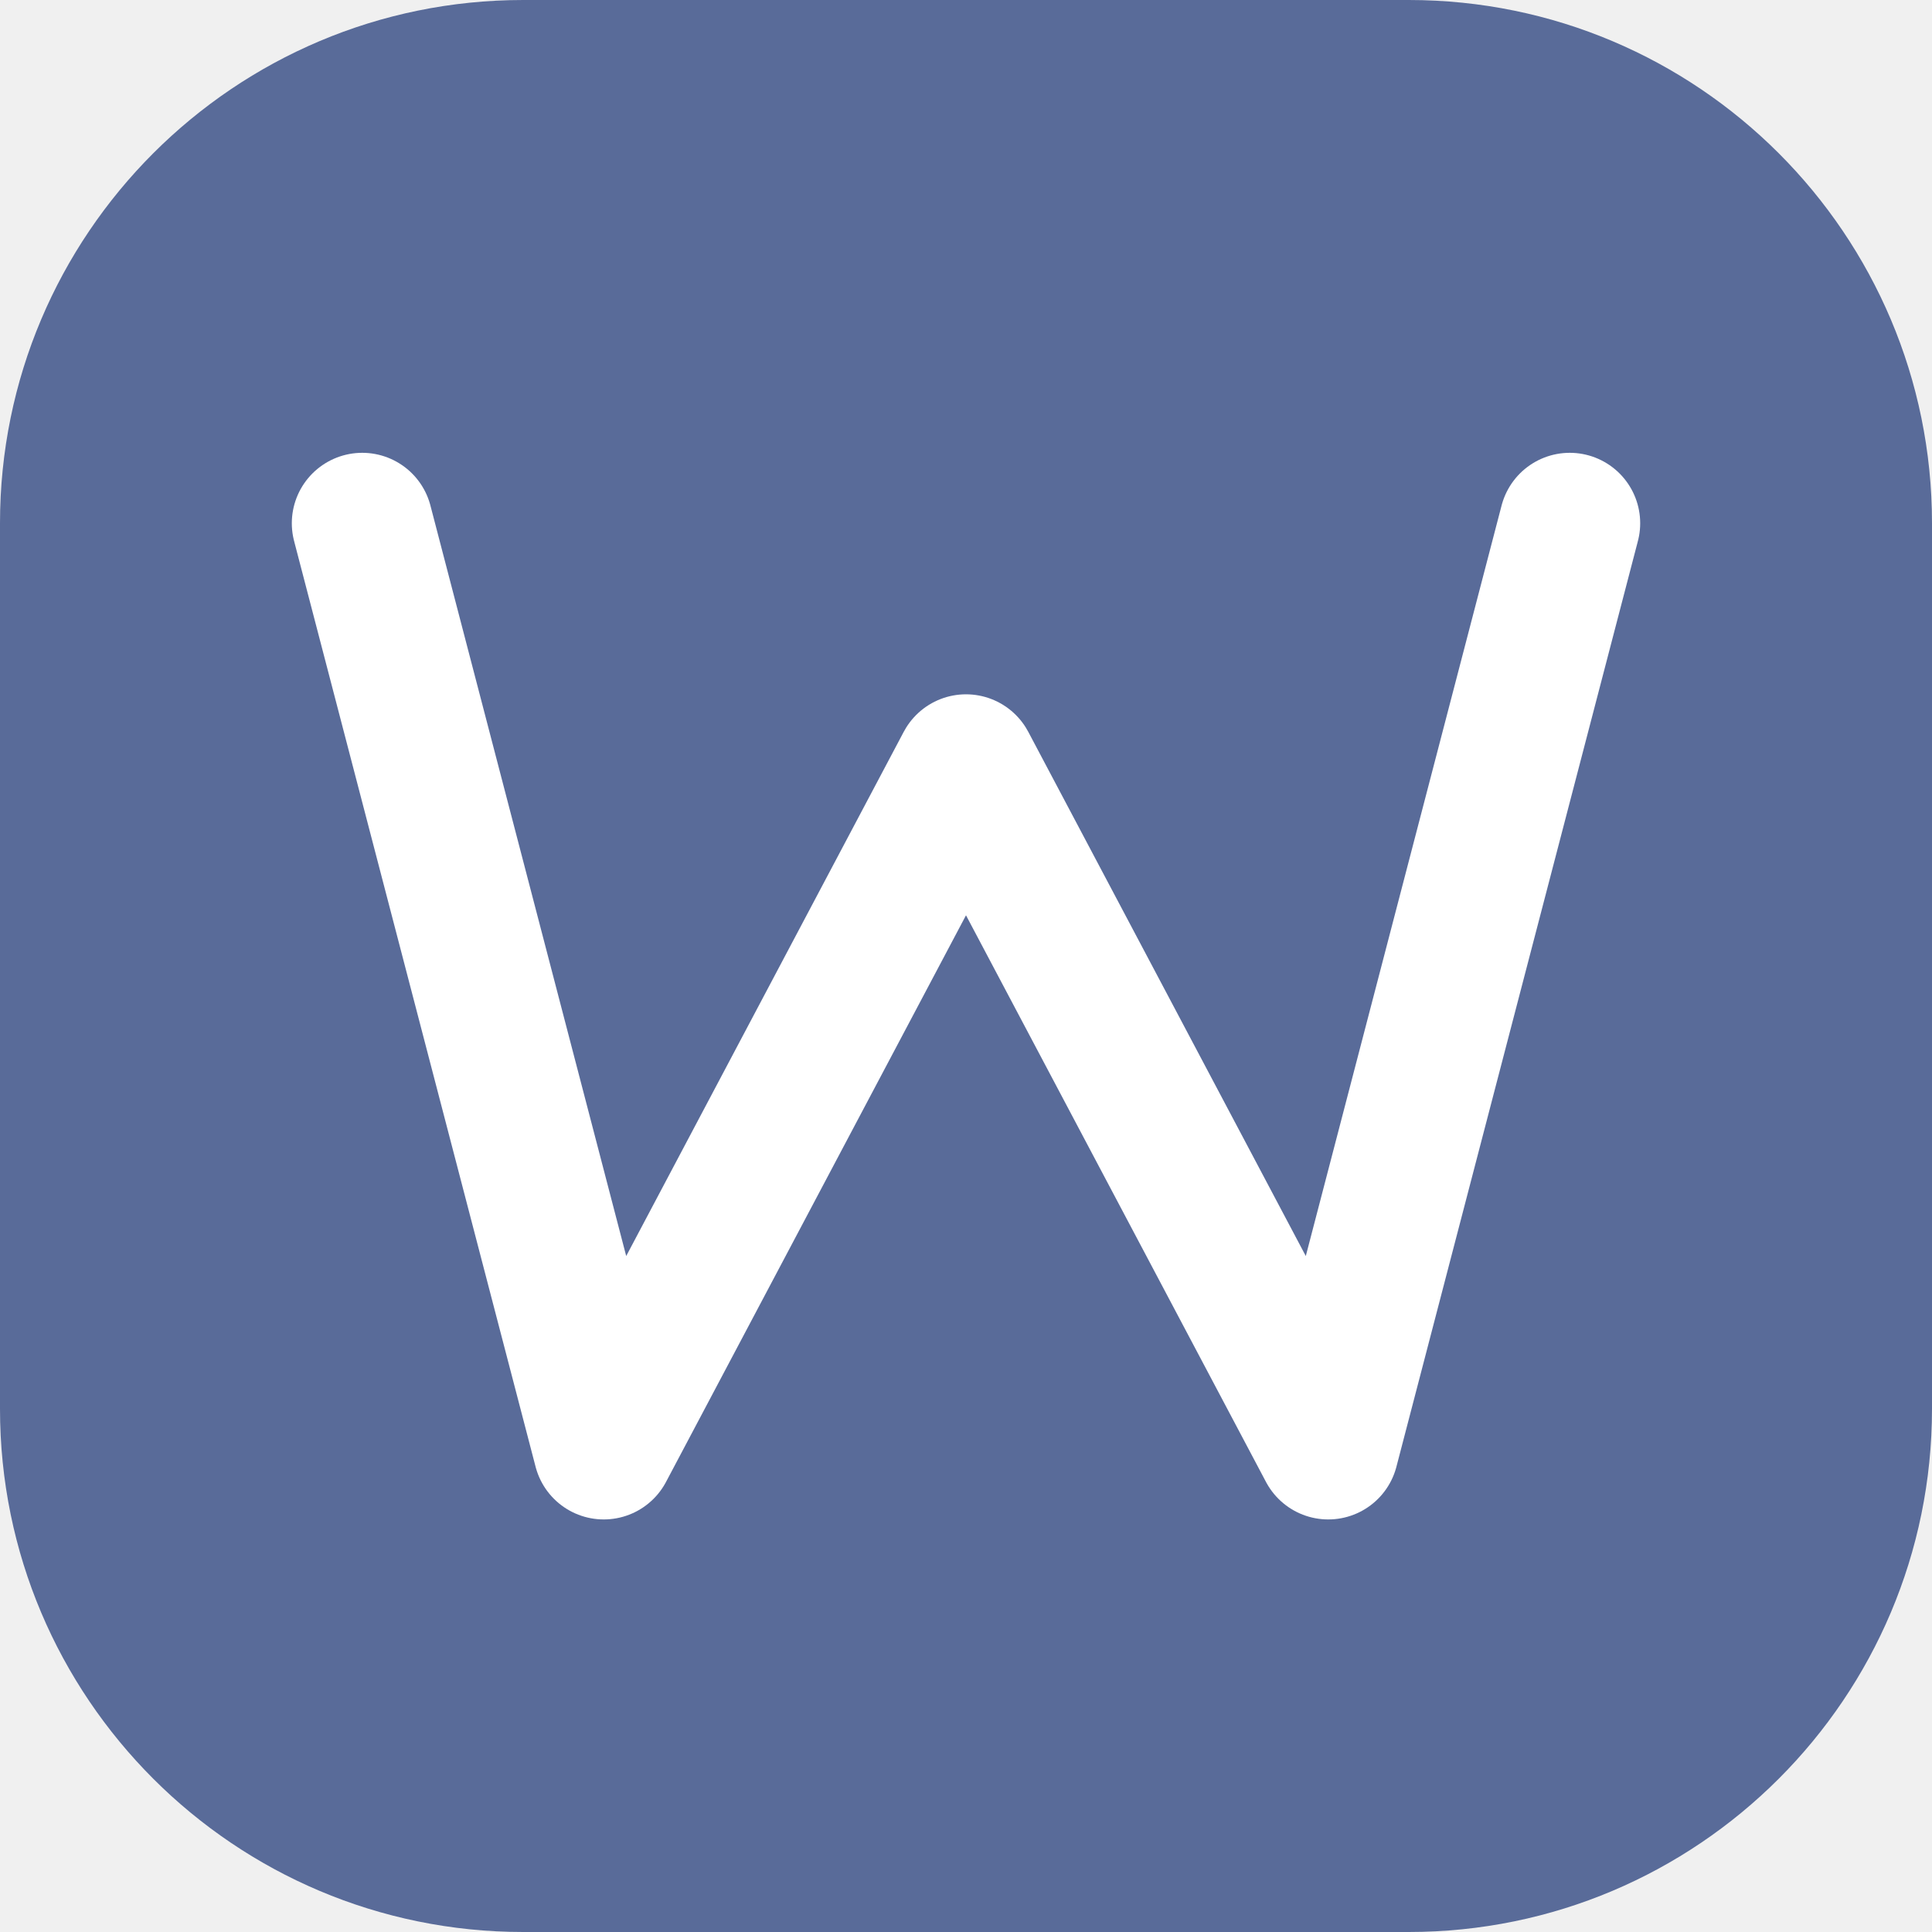
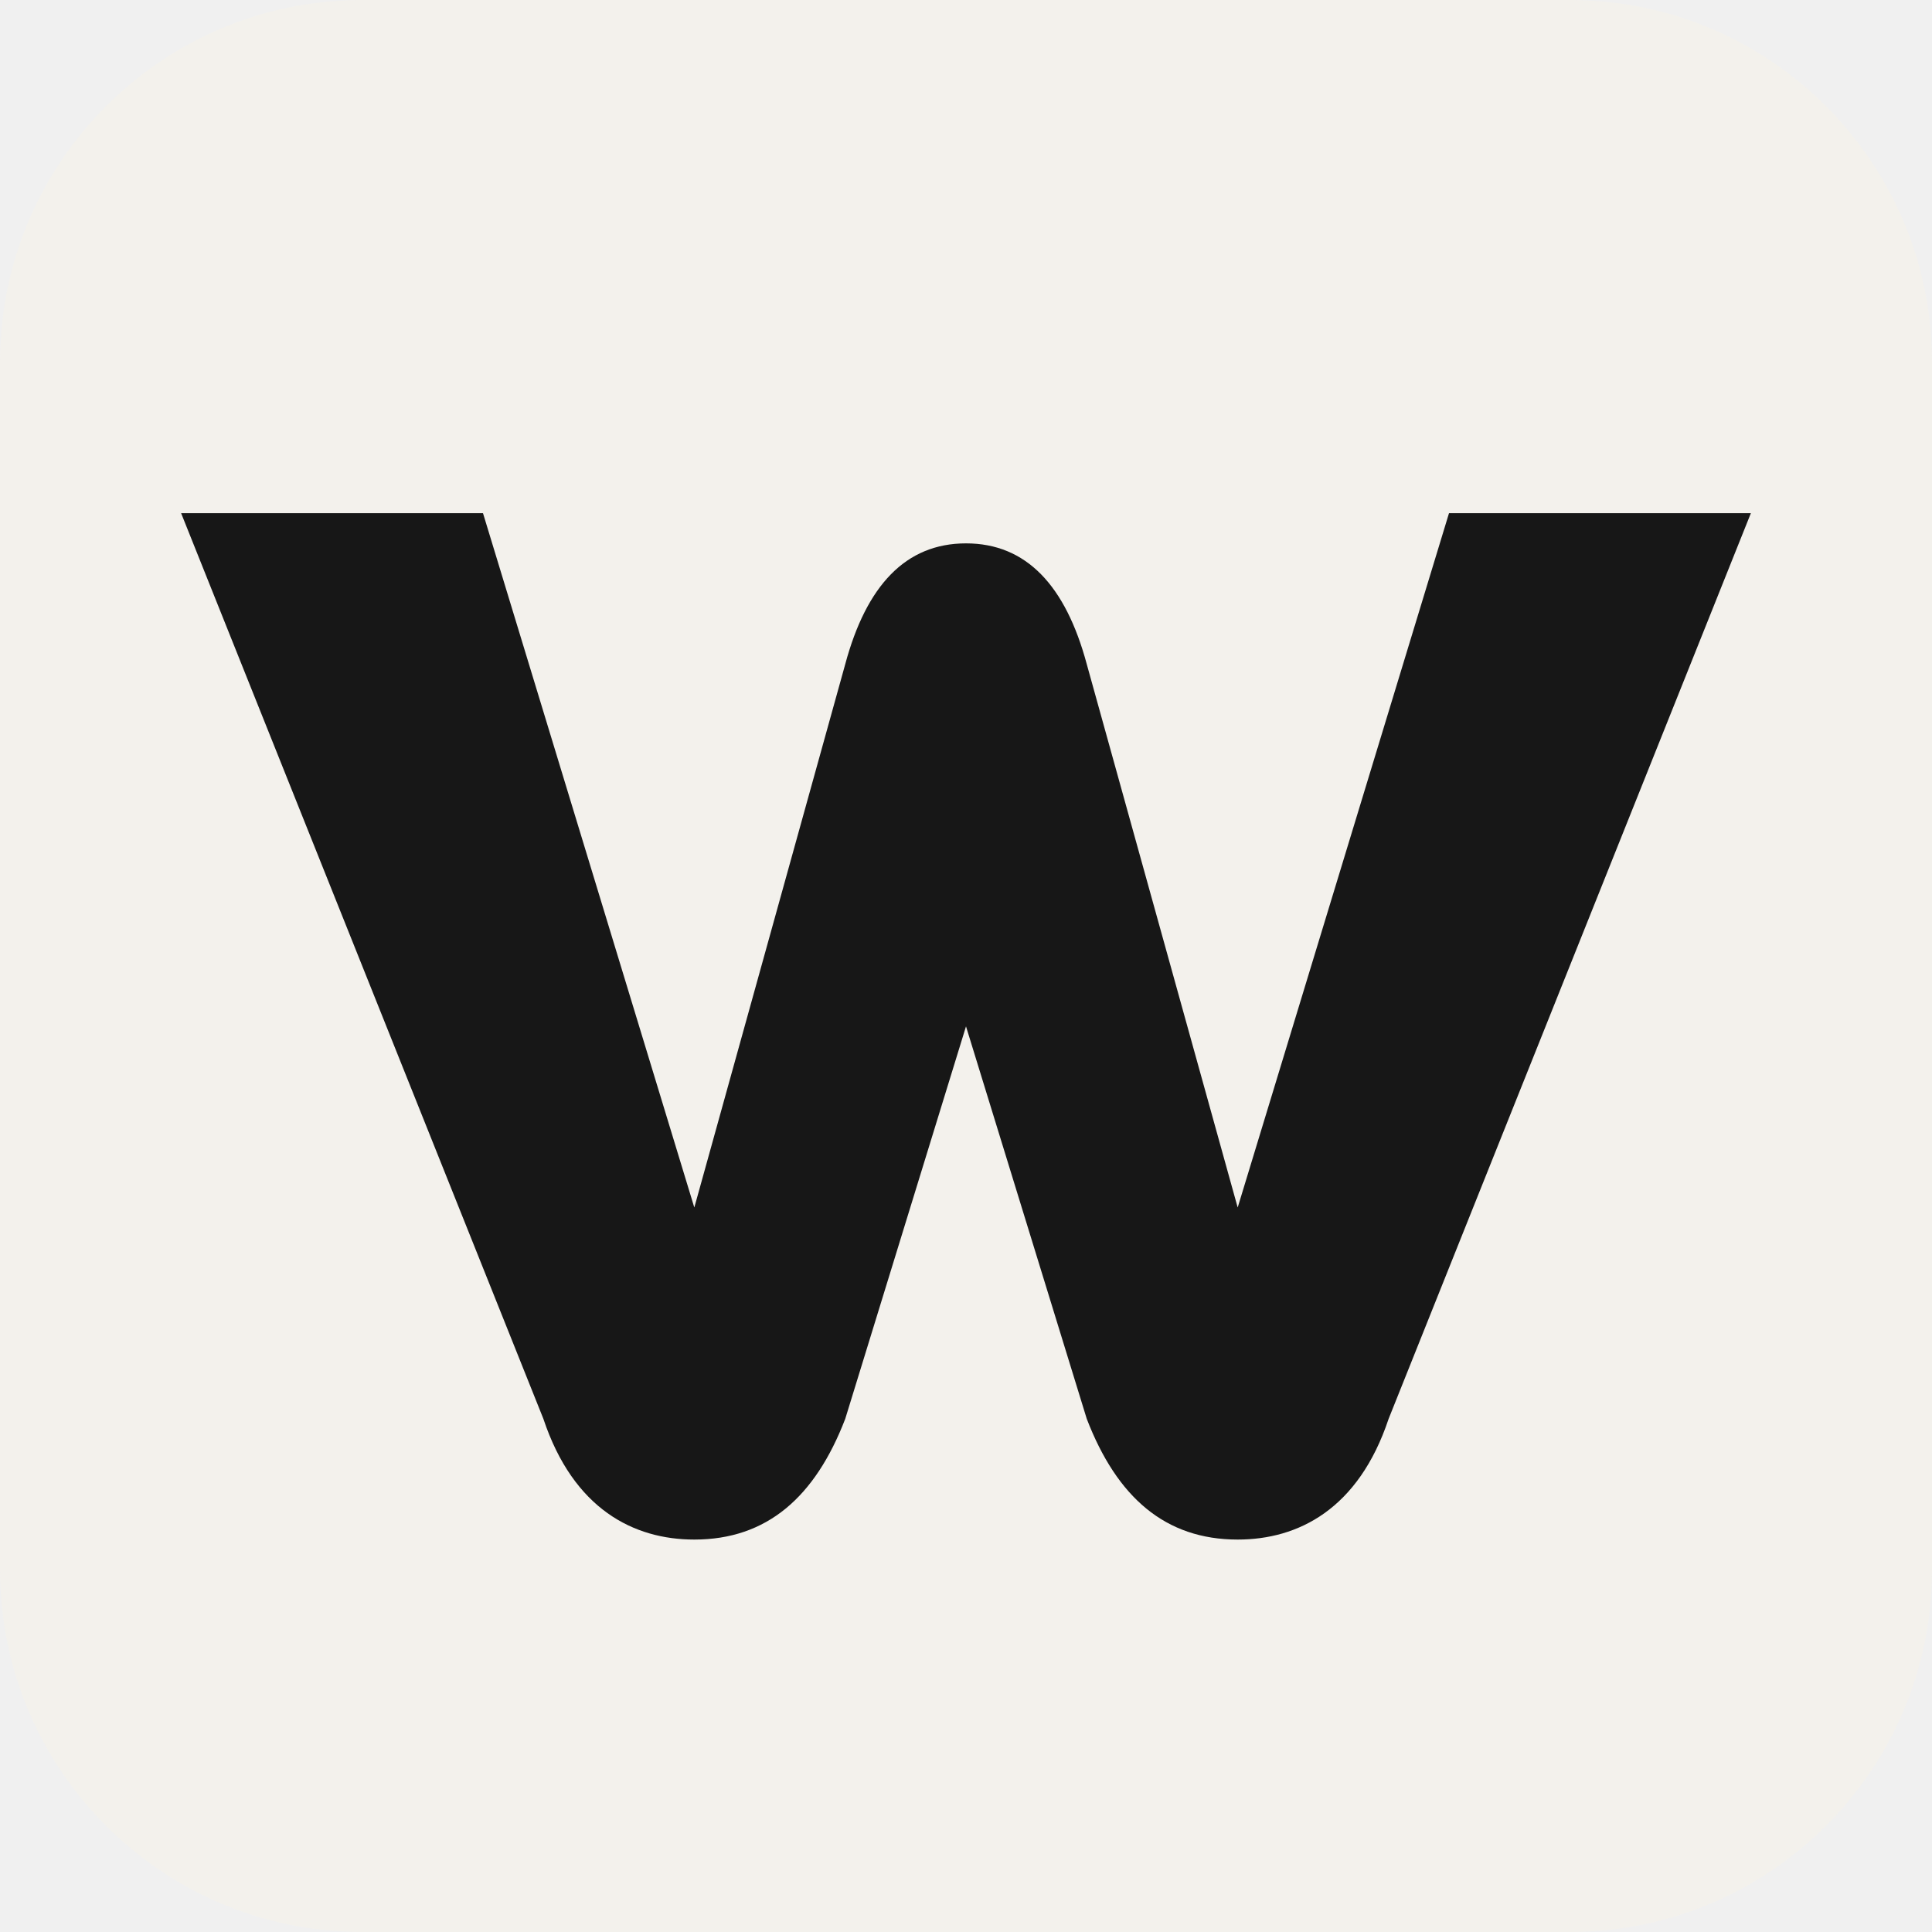
- <svg xmlns="http://www.w3.org/2000/svg" viewBox="0 0 48 48">
-   <rect width="48" height="48" rx="13" fill="#596b99" />
-   <path d="m9 13 6 23 9-17 9 17 6-23" fill="none" stroke="#fff" stroke-width="3.5" stroke-linecap="round" stroke-linejoin="round" />
+ <svg xmlns="http://www.w3.org/2000/svg" viewBox="0 0 64 64" role="img" aria-label="wayneo">
+   <style>
+     .paper { fill: #f3f1ec; }
+     .mark { fill: #171717; }
+     @media (prefers-color-scheme: dark) {
+       .paper { fill: #171717; }
+       .mark { fill: #f3f1ec; }
+     }
+   </style>
+   <rect class="paper" width="64" height="64" rx="12" />
+   <path class="mark" d="M6 17h10l7 23 5-18c.7-2.6 2-4 4-4s3.3 1.4 4 4l5 18 7-23h10L46 47c-1 3-3 4-5 4-2.4 0-4-1.4-5-4l-4-13-4 13c-1 2.6-2.6 4-5 4-2 0-4-1-5-4Z" />
</svg>
